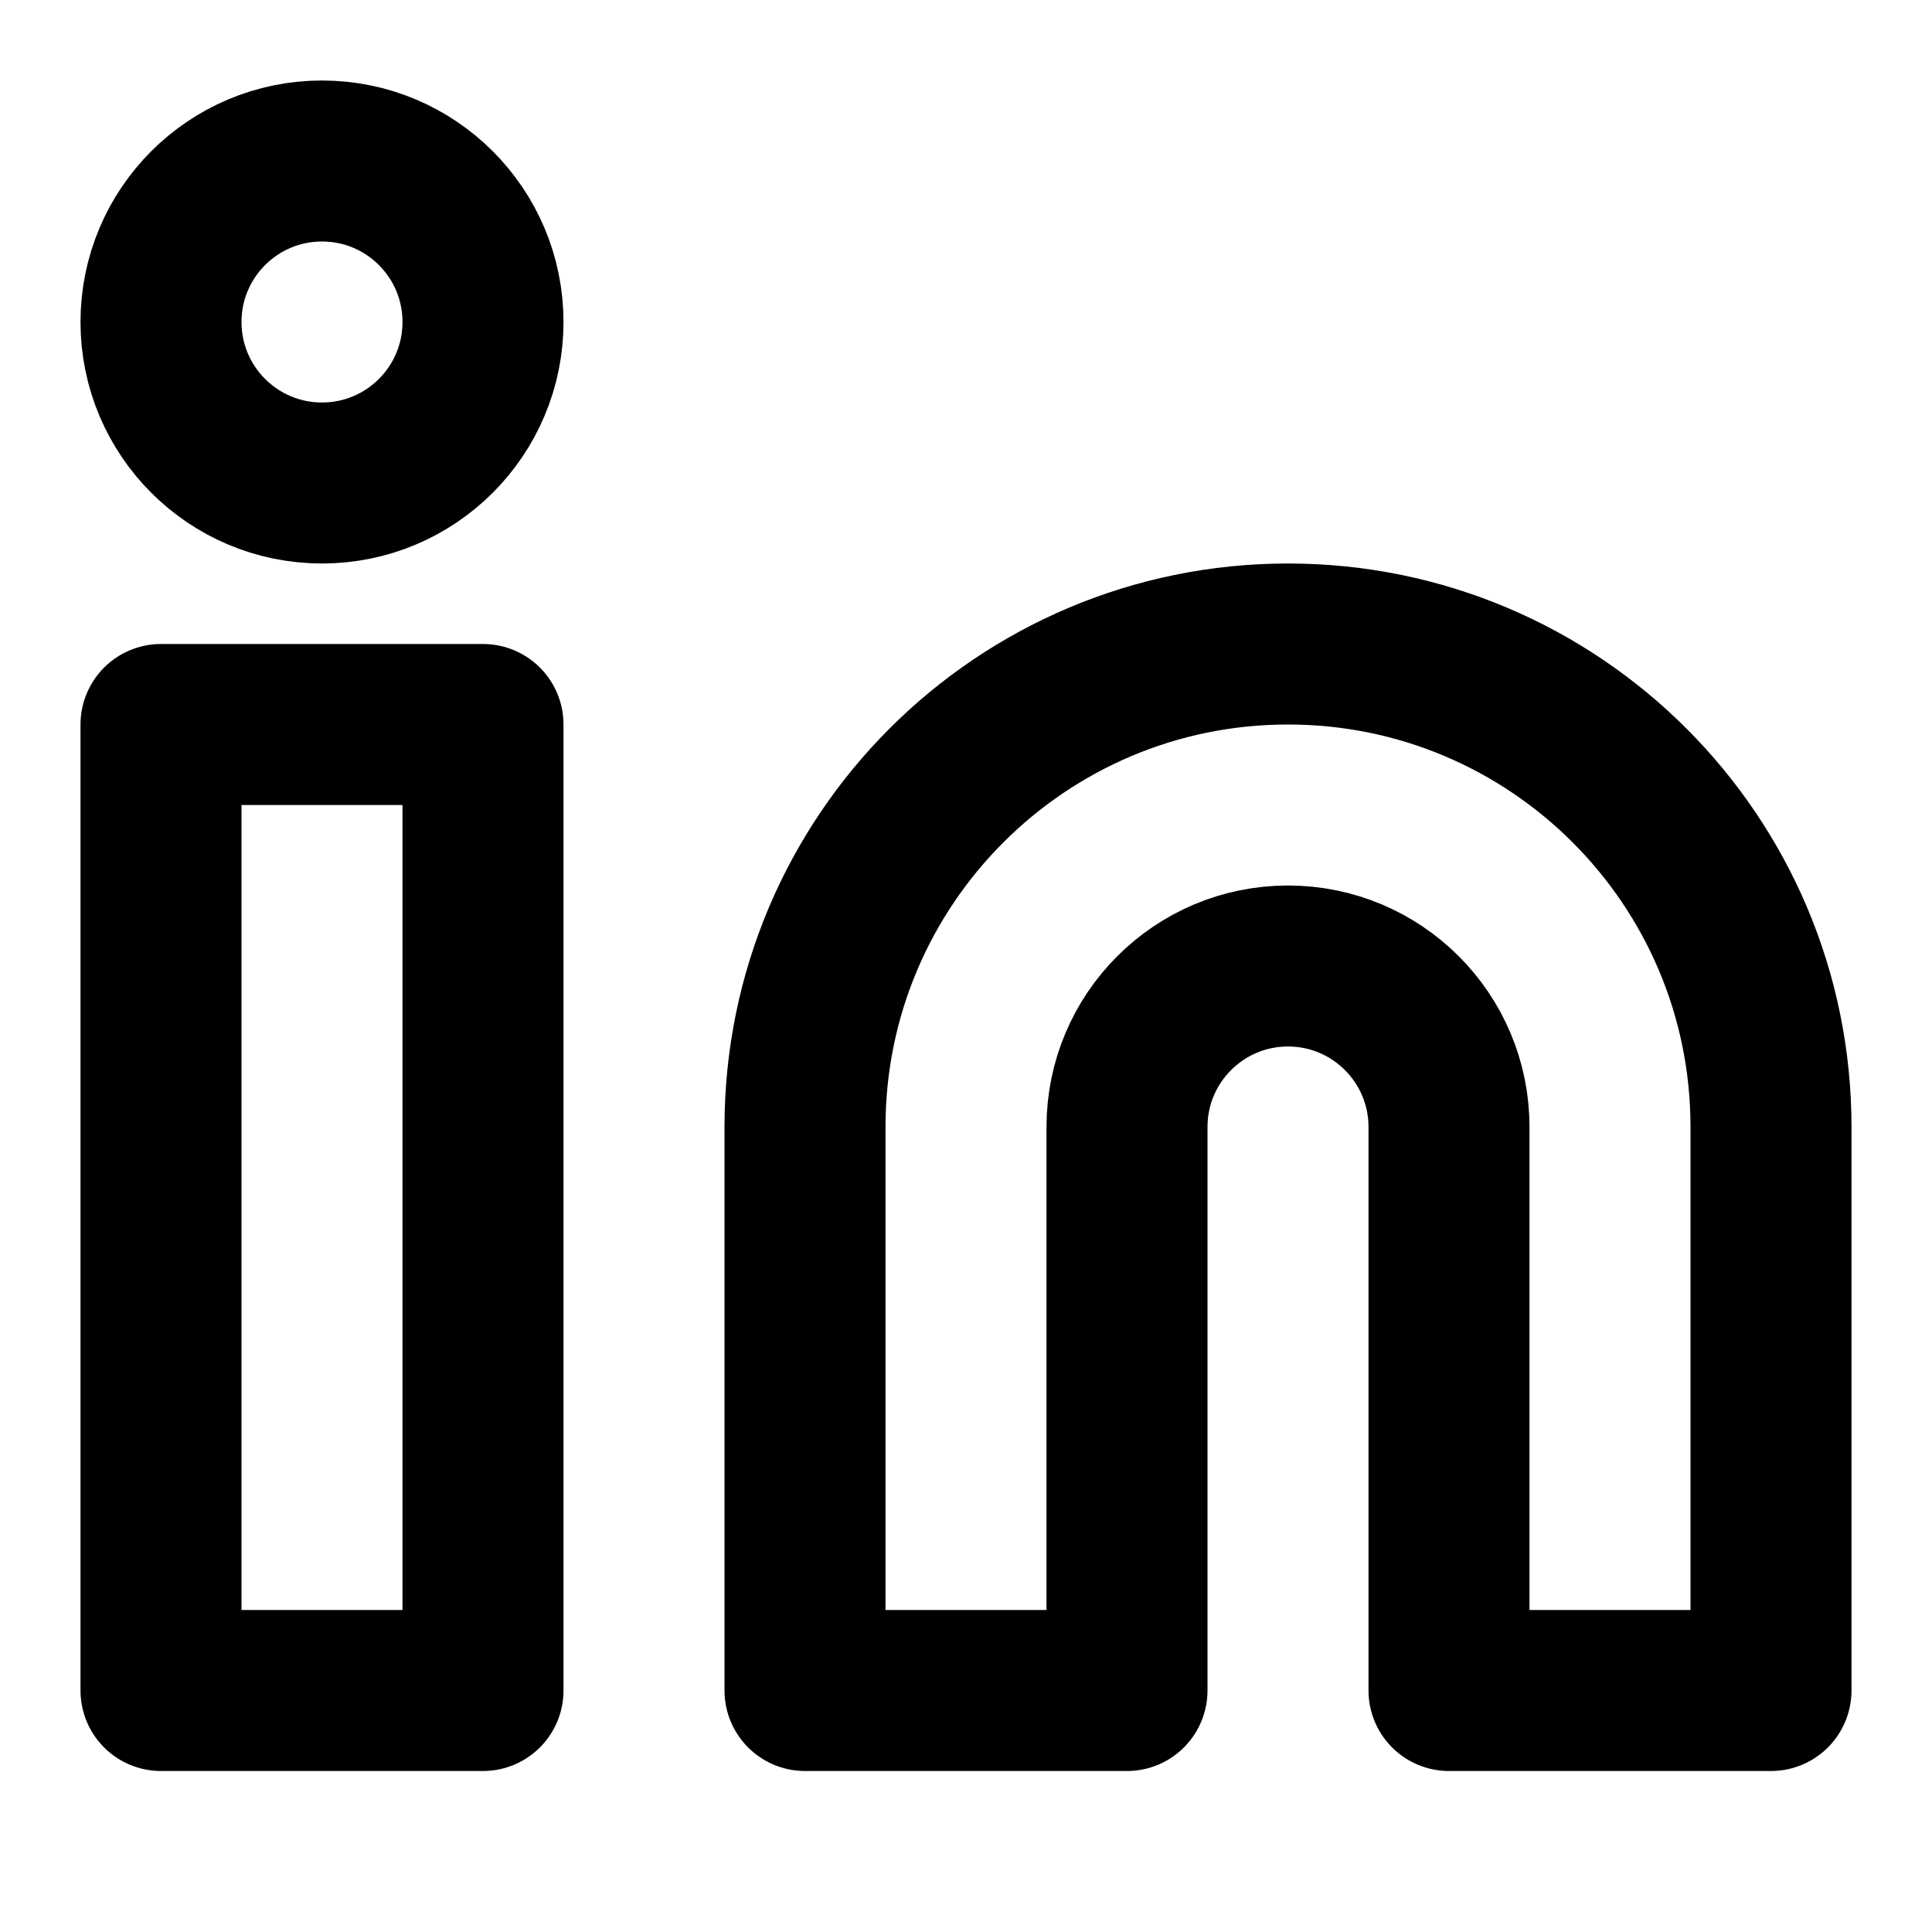
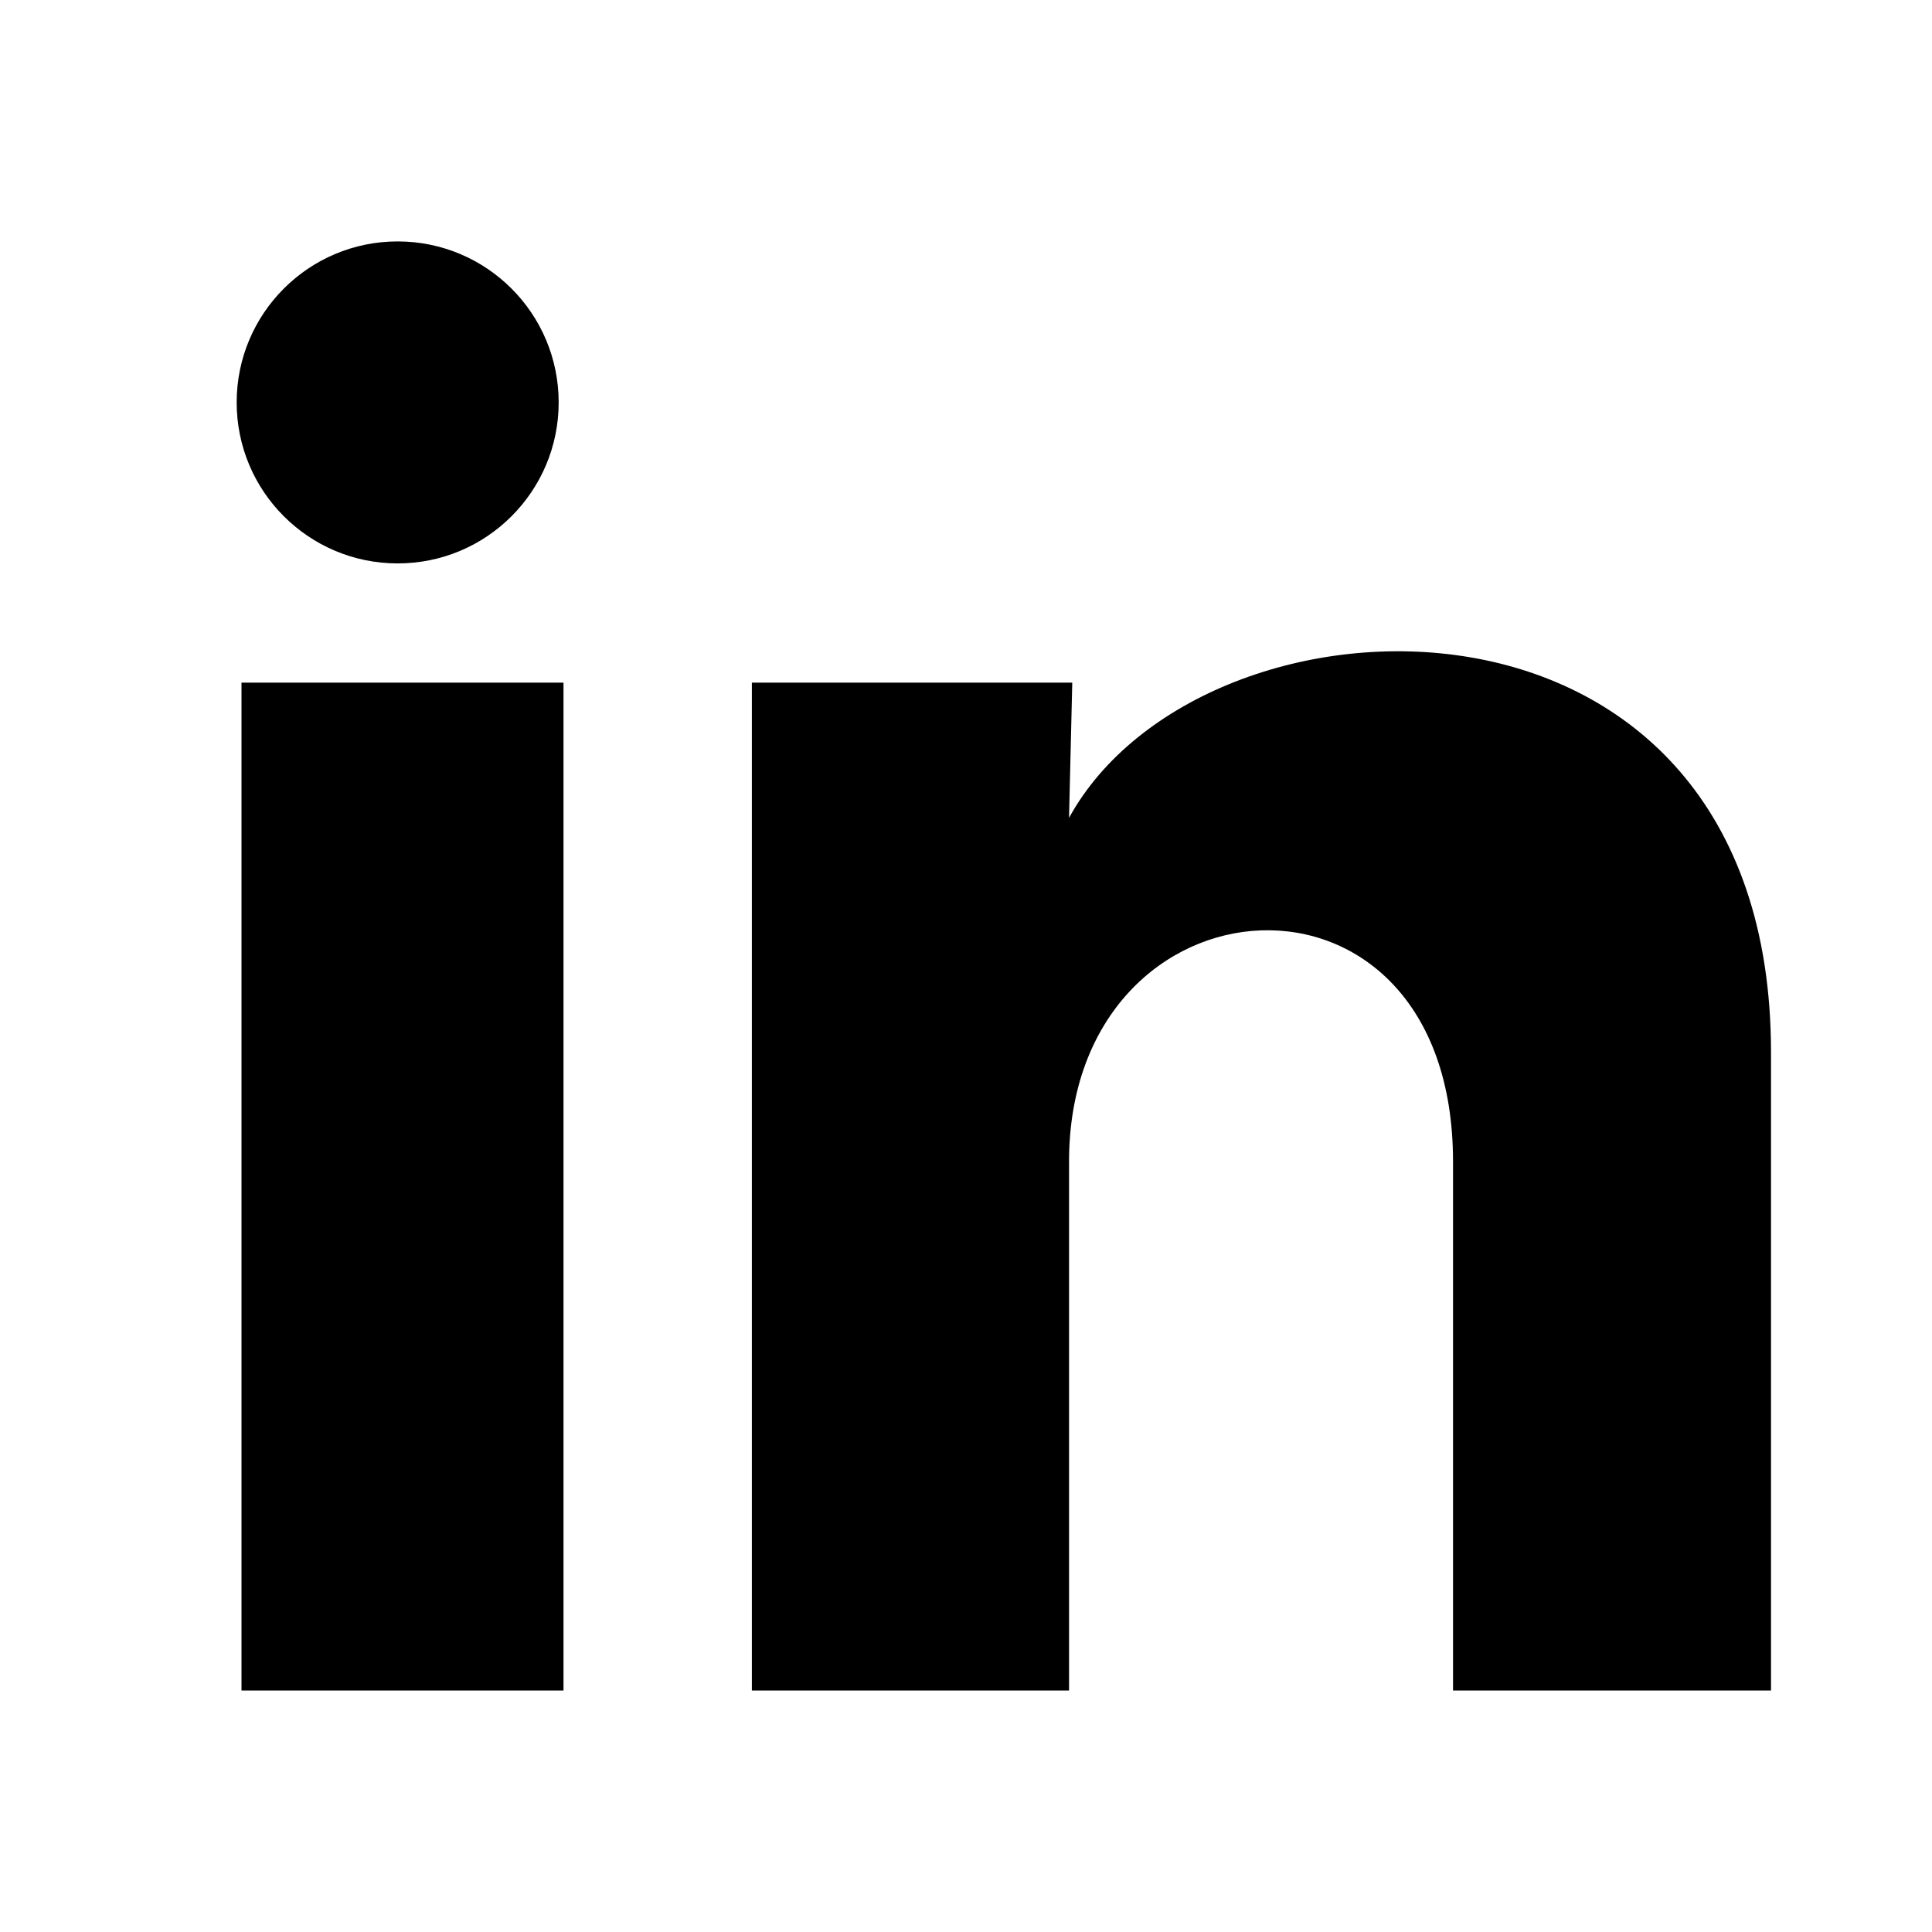
- <svg xmlns="http://www.w3.org/2000/svg" stroke="currentColor" fill="none" stroke-width="2" viewBox="0 0 24 24" stroke-linecap="round" stroke-linejoin="round" height="1em" width="1em">
-   <path d="M16 8a6 6 0 0 1 6 6v7h-4v-7a2 2 0 0 0-2-2 2 2 0 0 0-2 2v7h-4v-7a6 6 0 0 1 6-6zM2 9h4v12H2z" />
-   <circle cx="4" cy="4" r="2" />
+ <svg xmlns="http://www.w3.org/2000/svg" stroke="currentColor" fill="currentColor" stroke-width="0" viewBox="0 0 24 24" height="1em" width="1em">
+   <path d="M6.94 5a2 2 0 1 1-4-.002 2 2 0 0 1 4 .002ZM7 8.48H3V21h4V8.48Zm6.32 0H9.34V21h3.94v-6.57c0-3.66 4.77-4 4.77 0V21H22v-7.93c0-6.17-7.06-5.94-8.72-2.91l.04-1.68Z" stroke="none" />
</svg>
